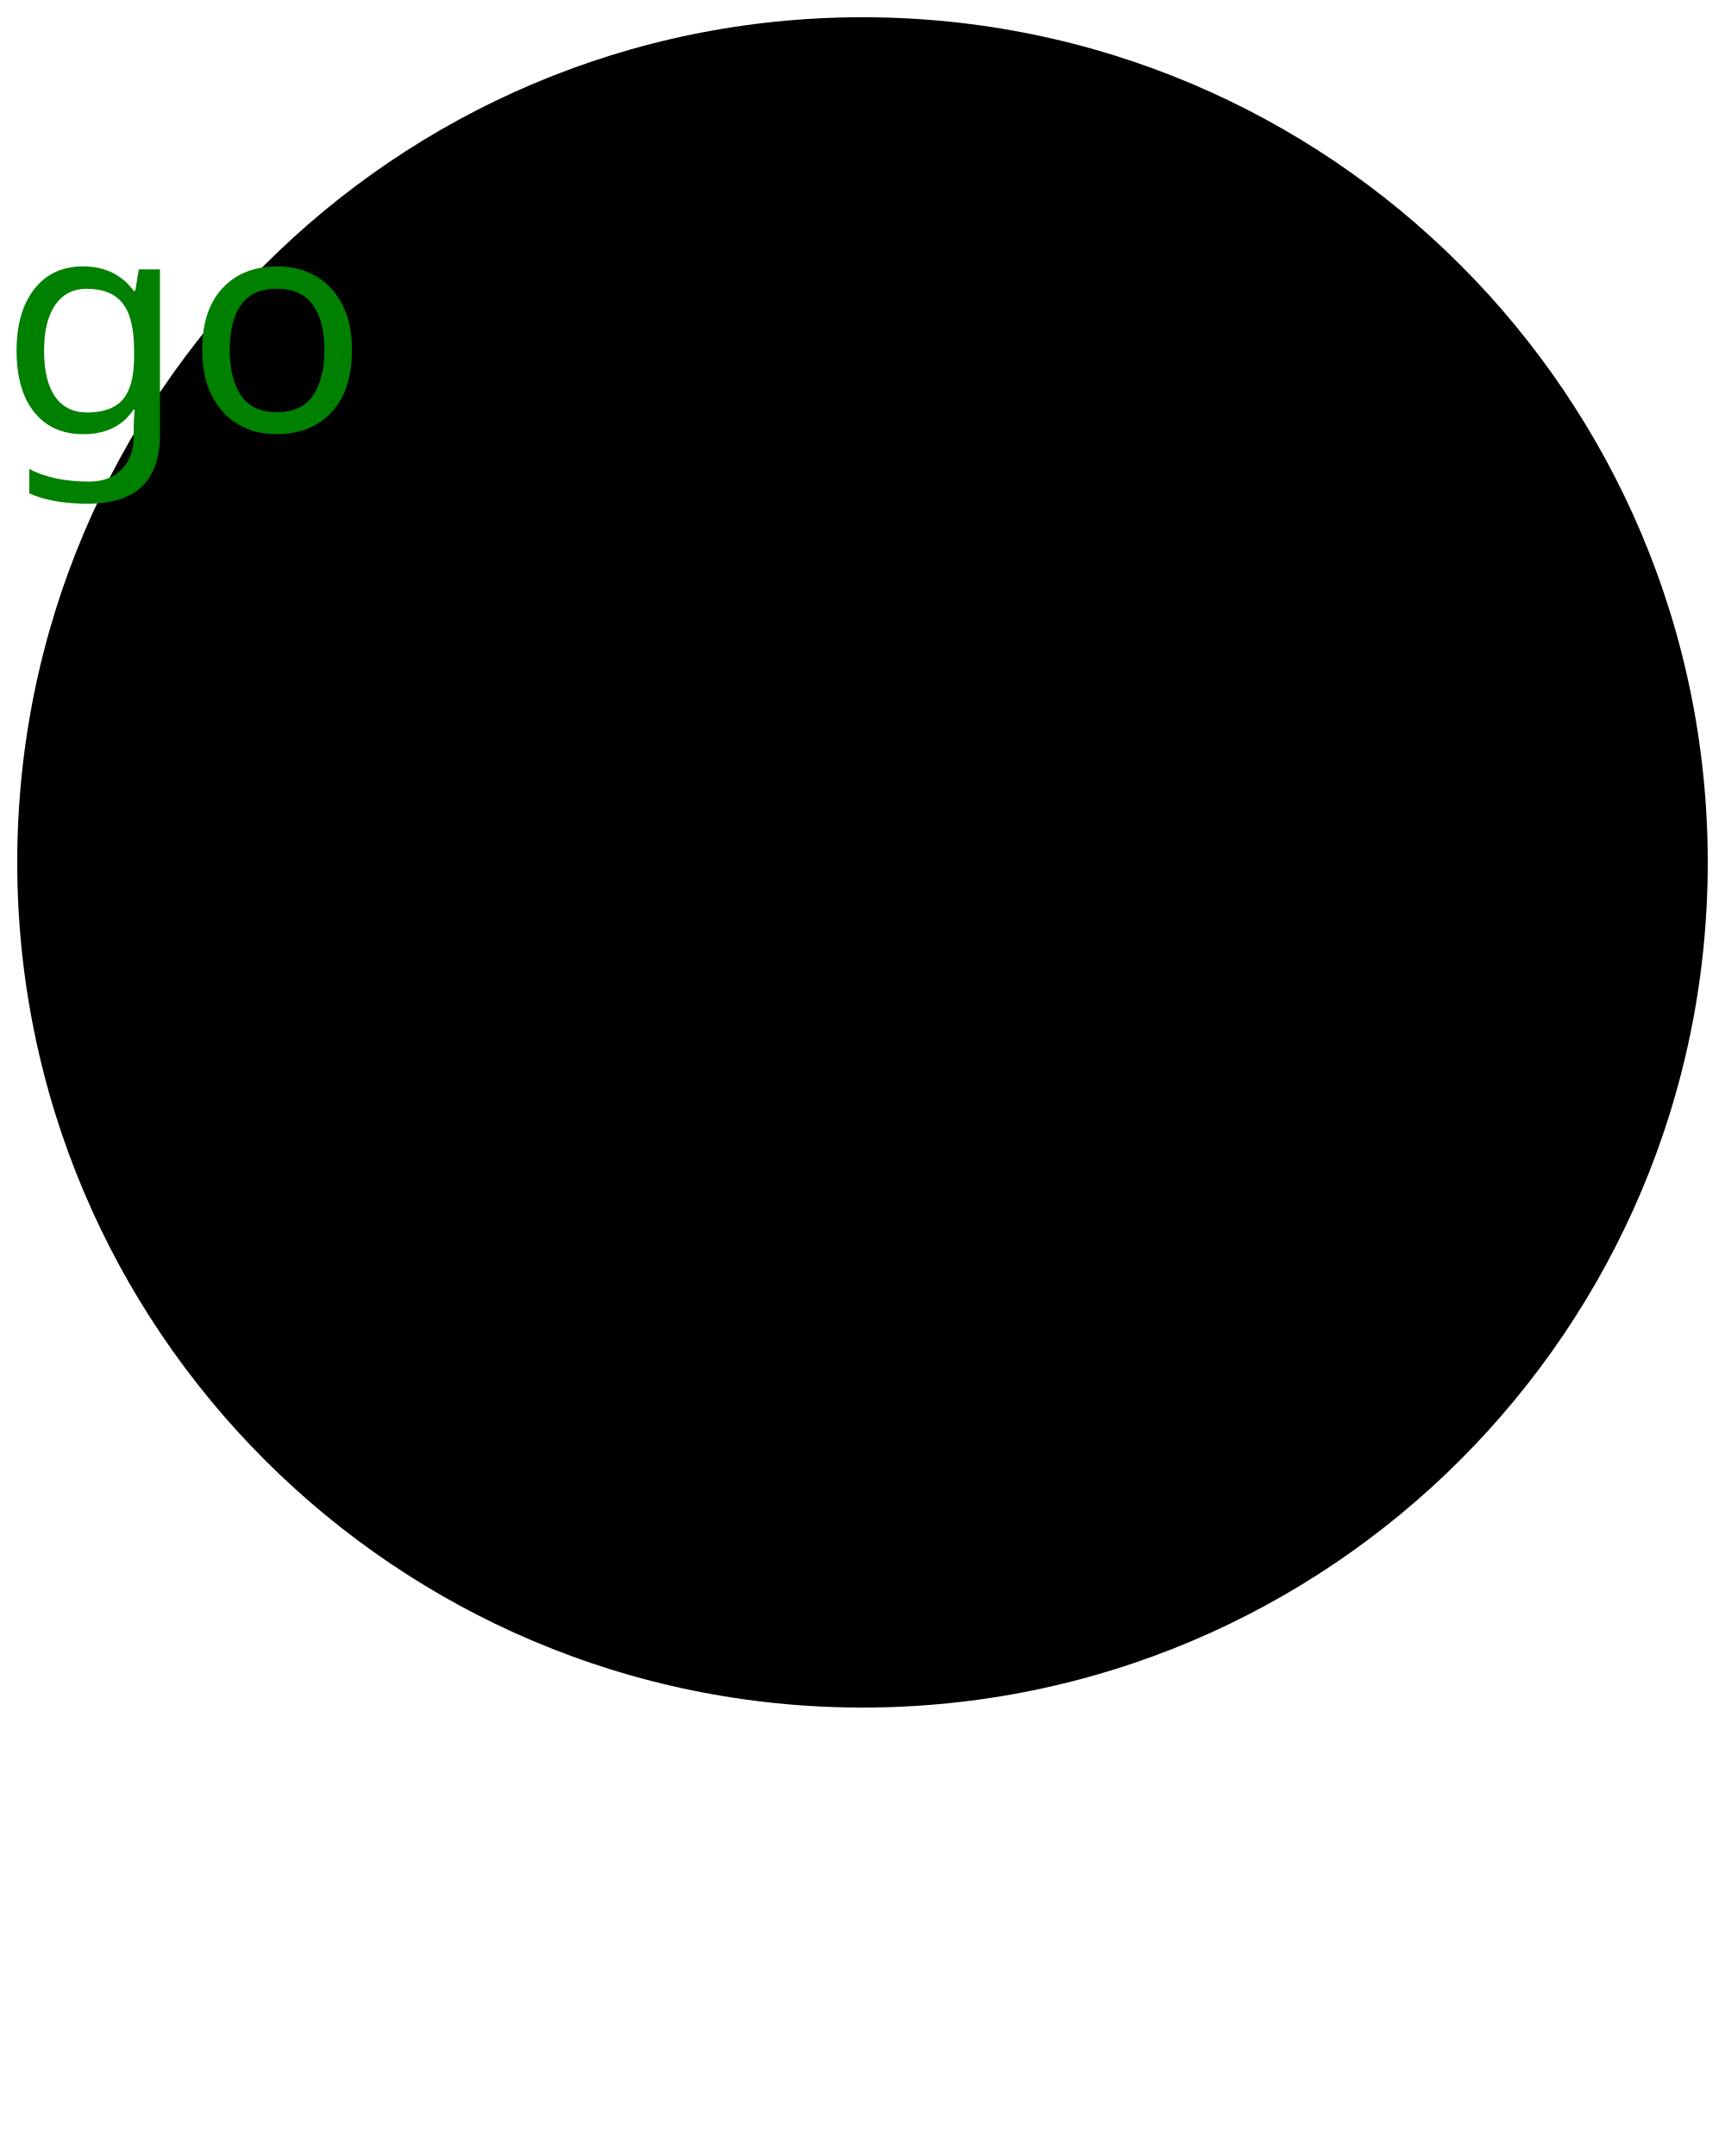
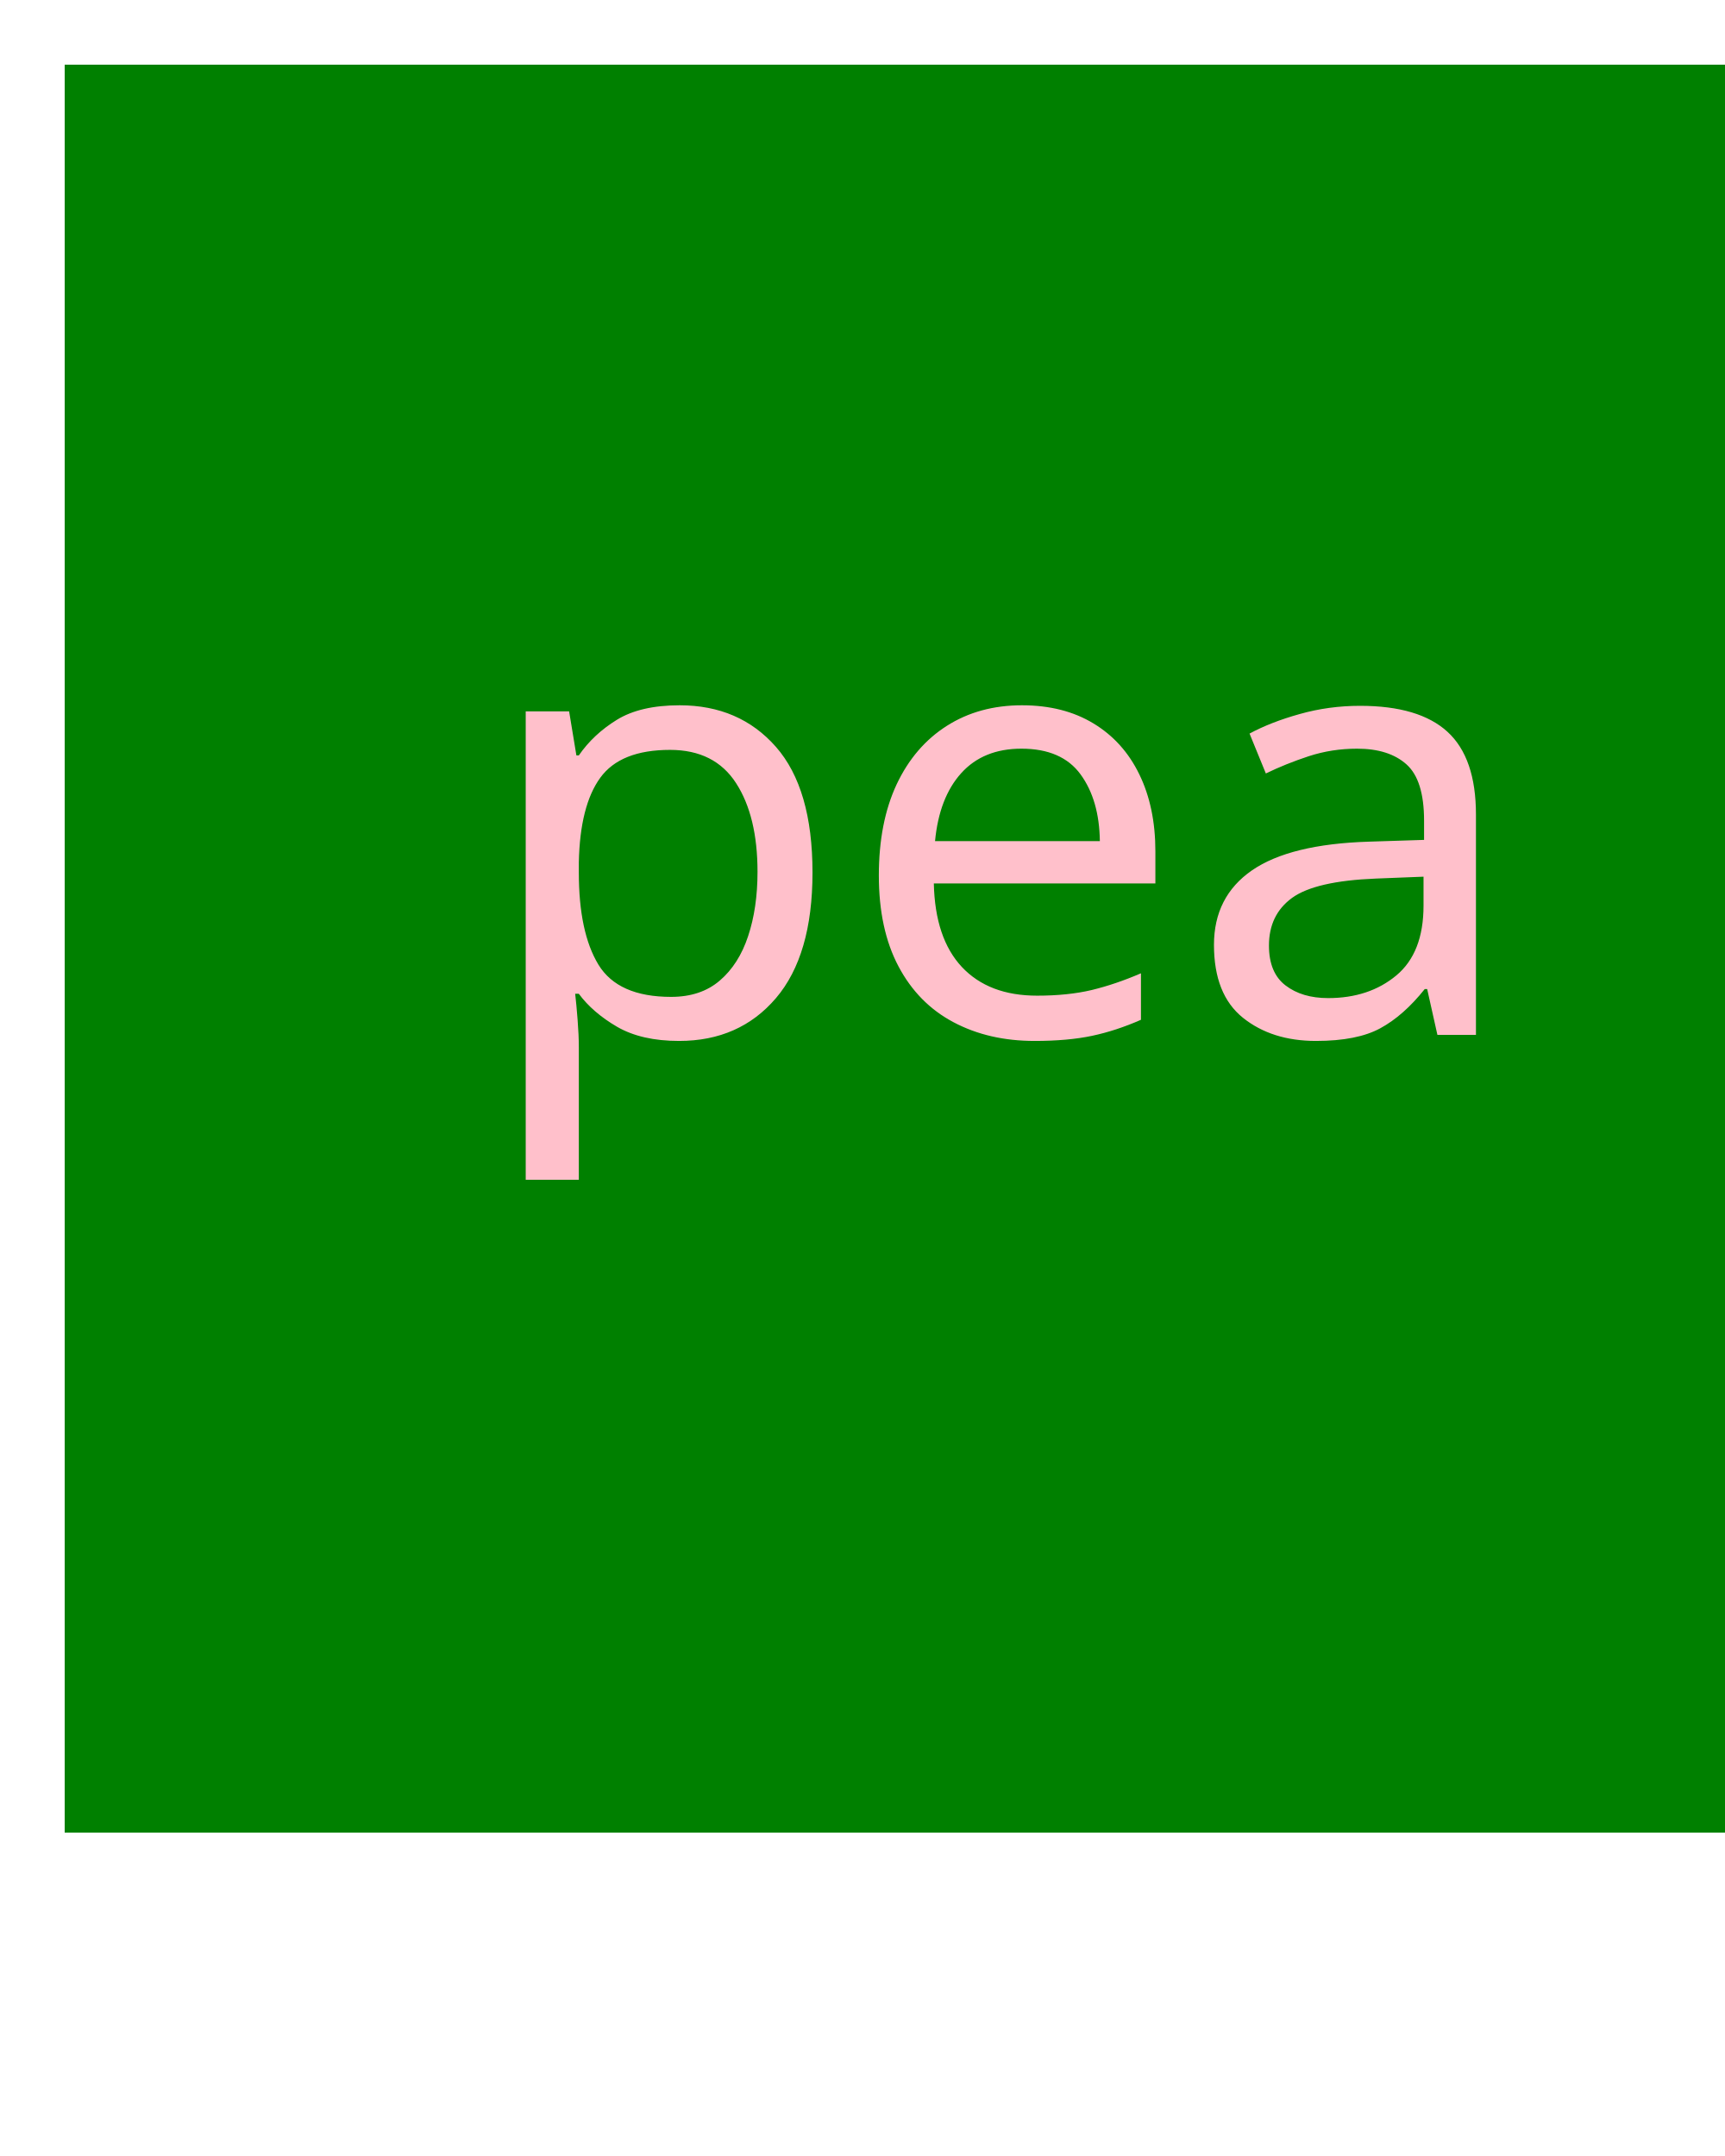
<svg xmlns="http://www.w3.org/2000/svg" width="200" height="250" version="1.1">
  <g>
-     <circle cx="100" cy="100" r="98" stroke="circle" fill="circle" stroke-width="5" />
-     <text x="0" y="50" font-family="Verdana" font-size="35" fill="green">go</text>
+     <rect x="10" y="10" width="200" height="200" stroke="green" fill="green" stroke-width="5" />
+     <text x="55" y="120" font-family="Verdana" font-size="70" fill="#FFC0CB">pea</text>
  </g>
</svg>
